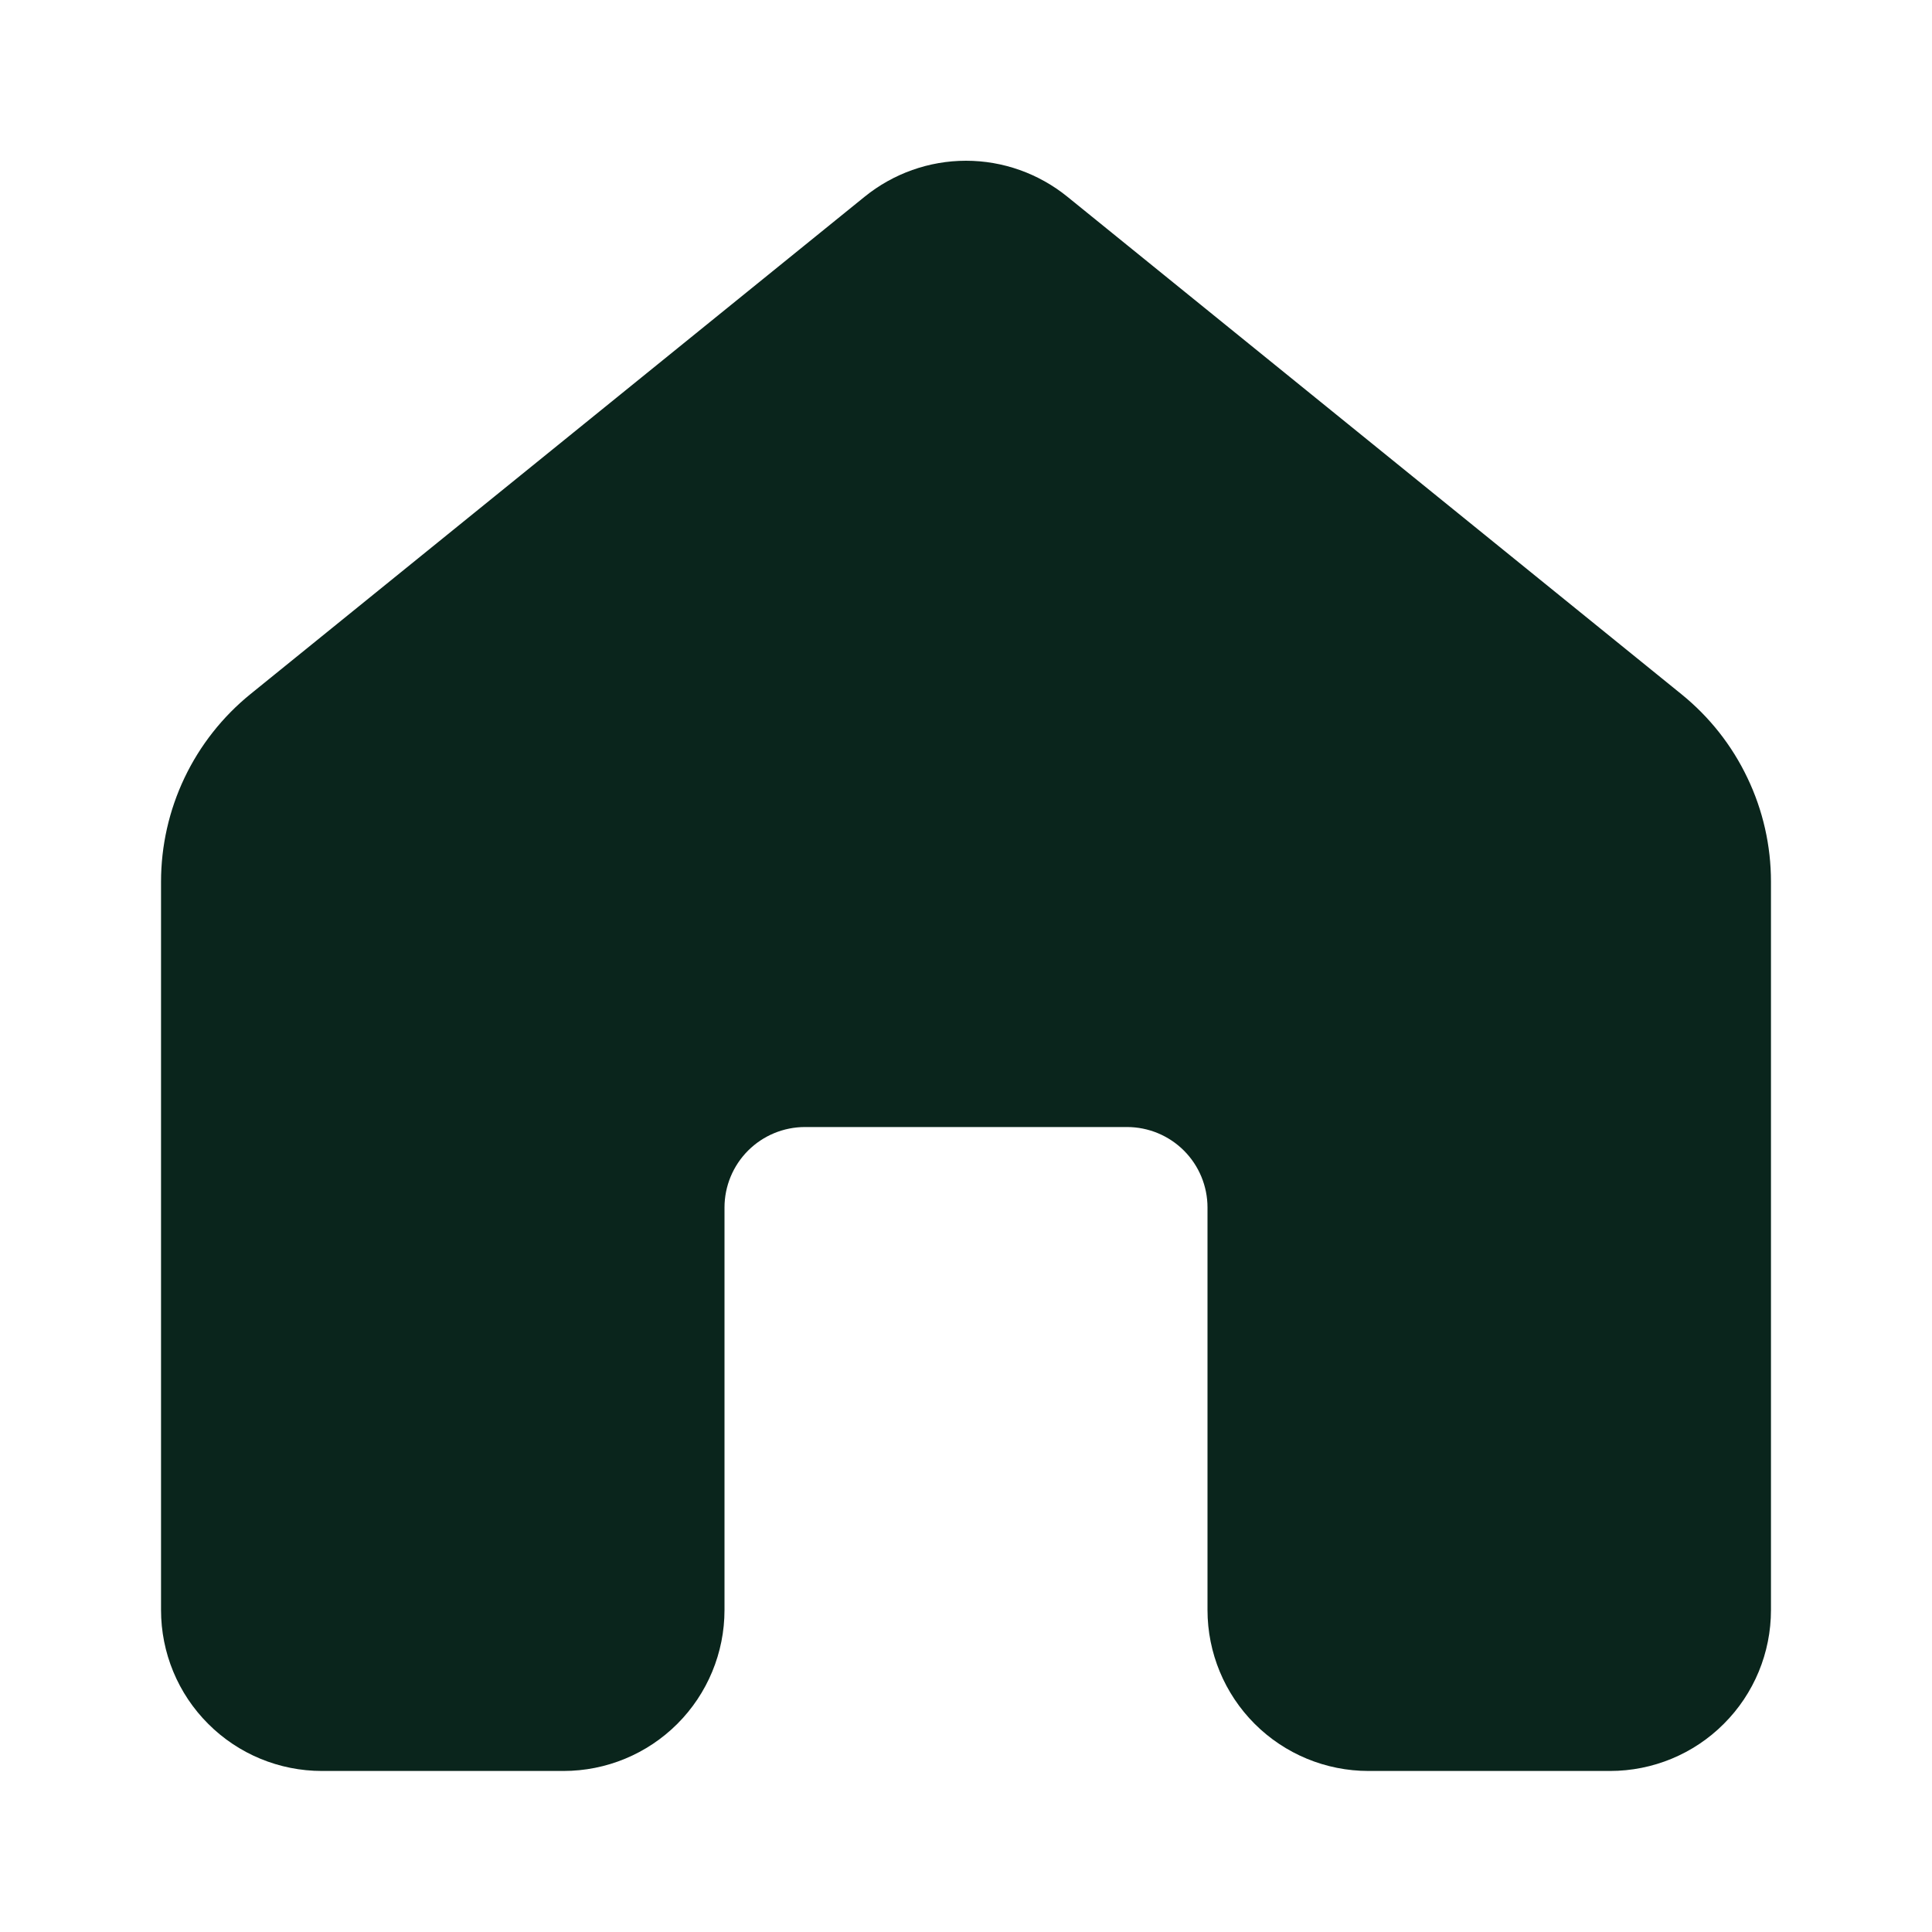
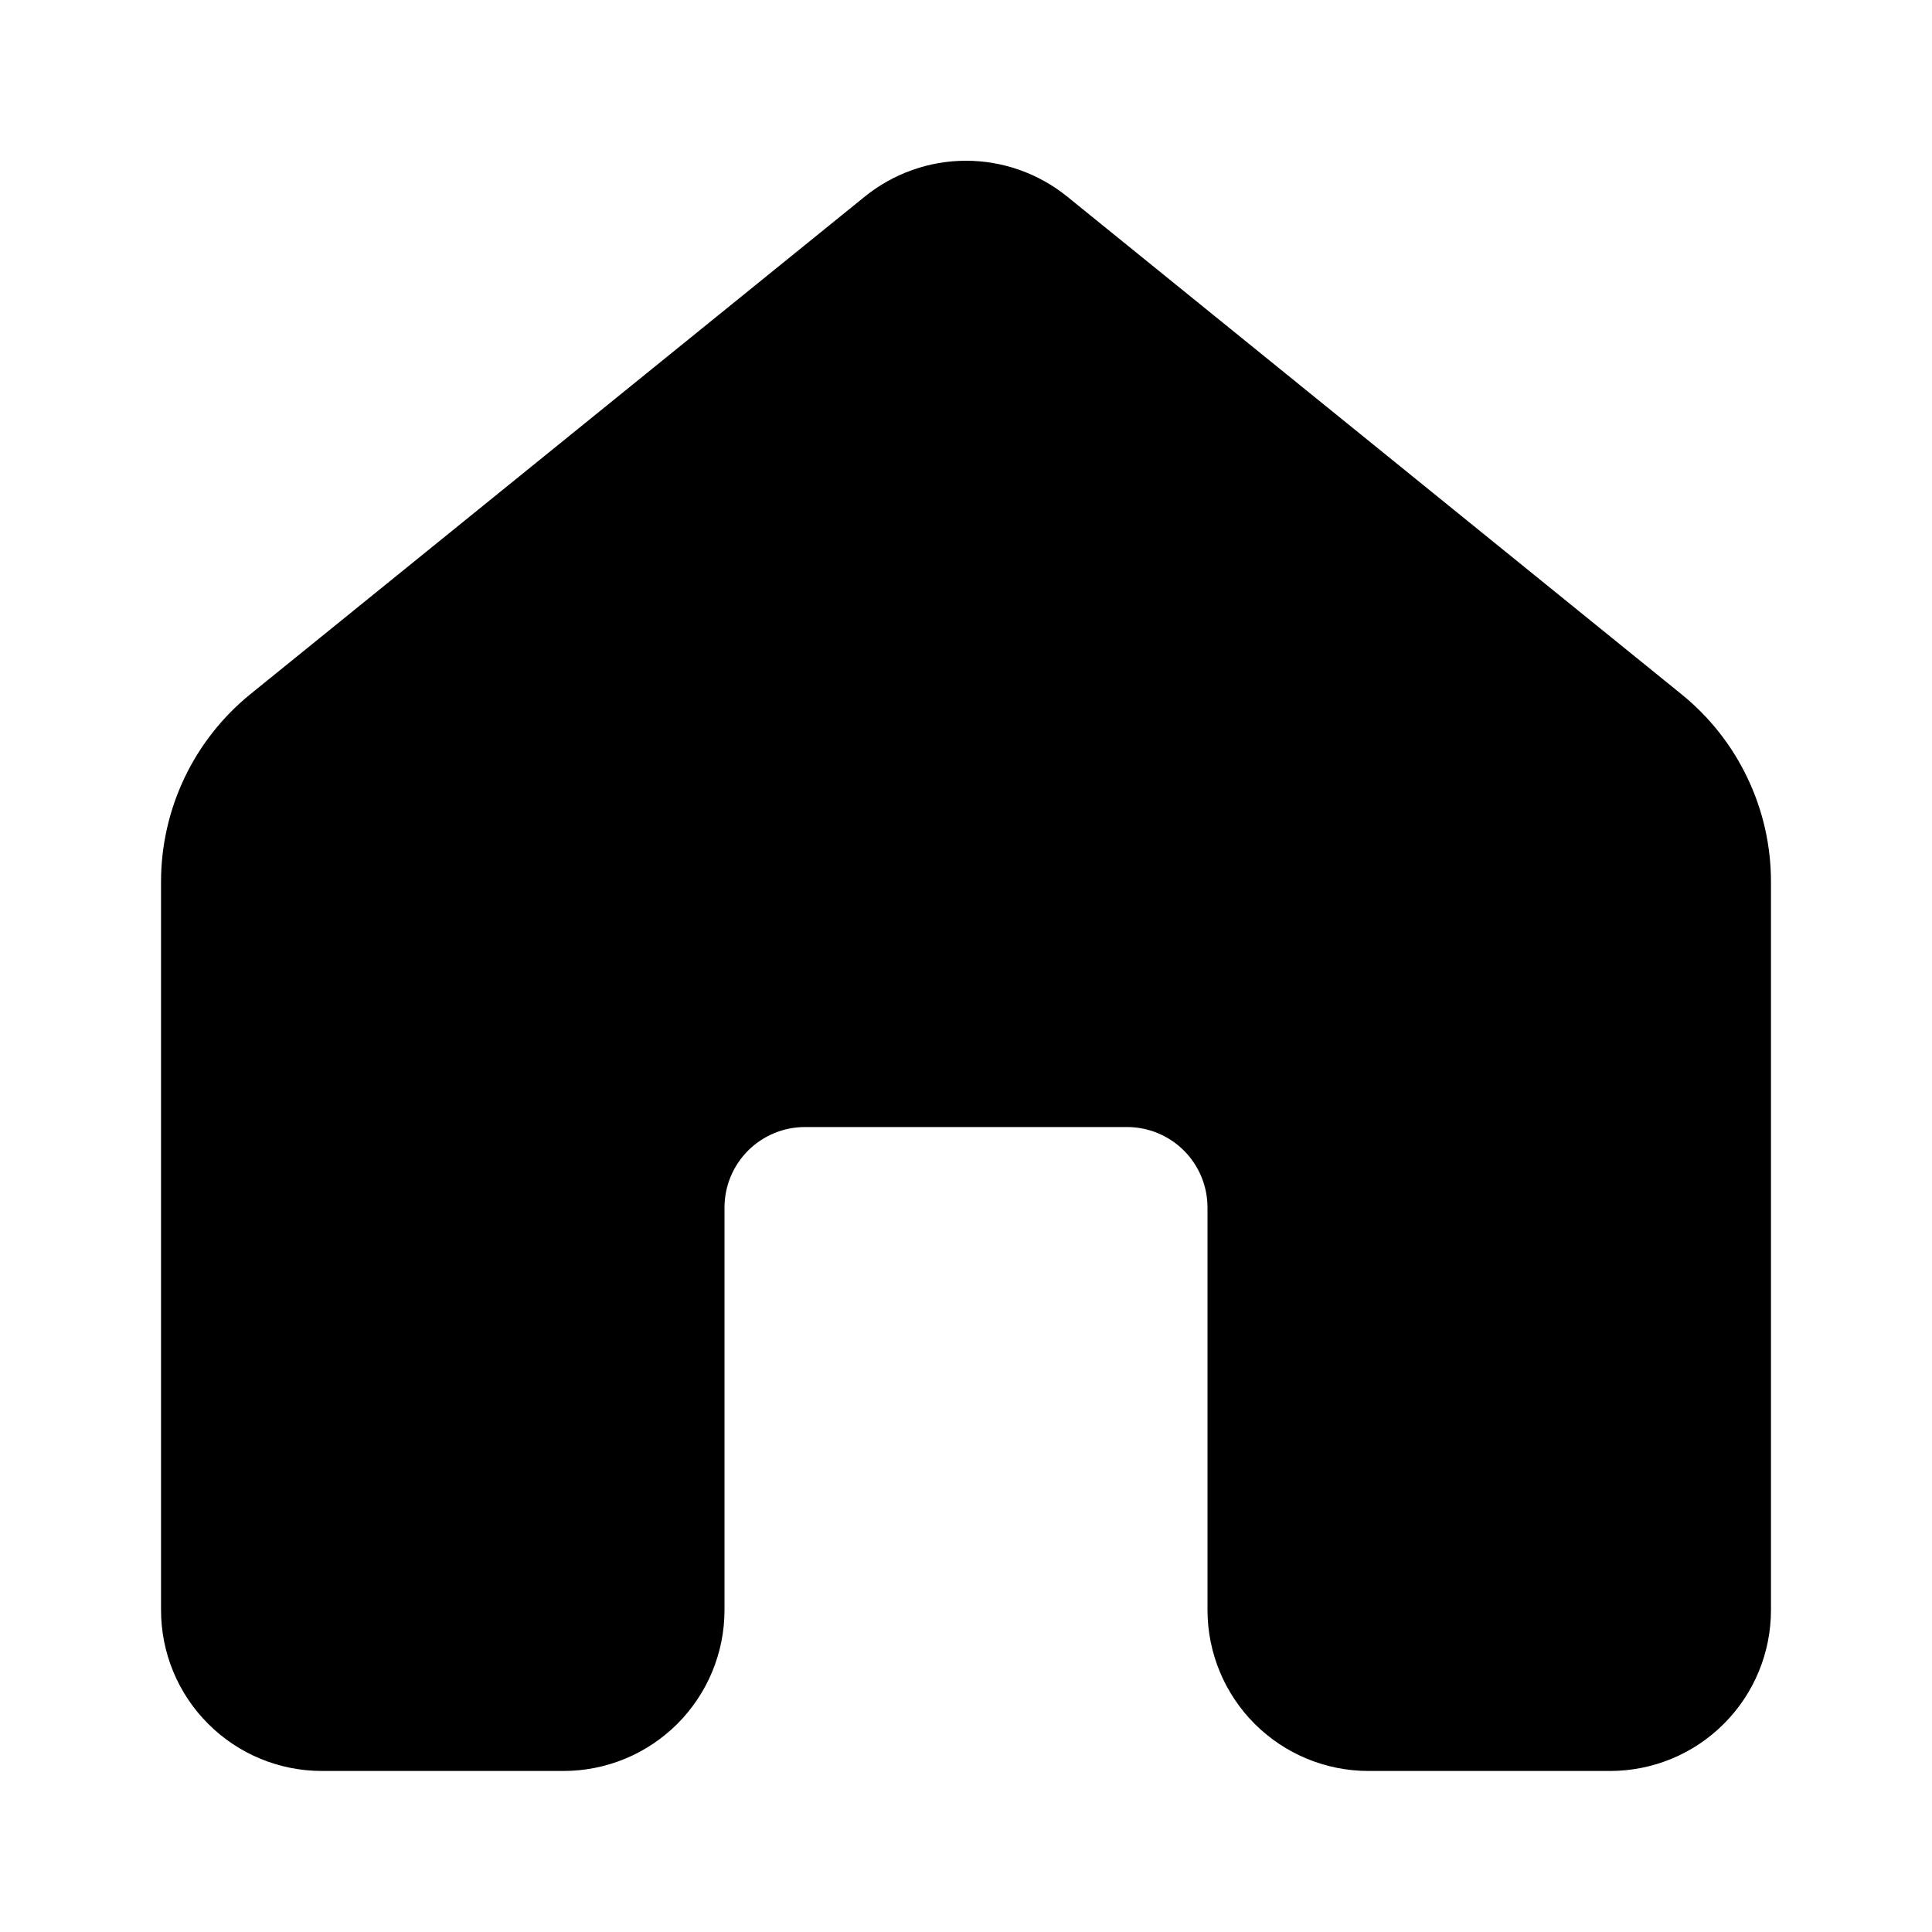
<svg xmlns="http://www.w3.org/2000/svg" preserveAspectRatio="none" overflow="visible" style="display: block;" width="20" height="20" viewBox="0 0 20 20" fill="none">
  <g id="fluent:home-12-filled">
-     <path id="Vector" d="M8.95 2.037C9.247 1.796 9.618 1.664 10 1.664C10.382 1.664 10.753 1.796 11.05 2.037L17.407 7.187C17.696 7.421 17.929 7.716 18.089 8.052C18.25 8.388 18.333 8.755 18.333 9.127V16.667C18.333 17.109 18.158 17.533 17.845 17.845C17.533 18.158 17.109 18.333 16.667 18.333H14.167C13.725 18.333 13.301 18.158 12.988 17.845C12.676 17.533 12.5 17.109 12.5 16.667V12.5C12.5 12.279 12.412 12.067 12.256 11.911C12.1 11.755 11.888 11.667 11.667 11.667H8.333C8.112 11.667 7.9 11.755 7.744 11.911C7.588 12.067 7.5 12.279 7.5 12.5V16.667C7.5 17.109 7.324 17.533 7.012 17.845C6.699 18.158 6.275 18.333 5.833 18.333H3.333C2.891 18.333 2.467 18.158 2.155 17.845C1.842 17.533 1.667 17.109 1.667 16.667V9.128C1.667 8.756 1.75 8.388 1.91 8.052C2.07 7.716 2.304 7.419 2.593 7.185L8.95 2.037Z" fill="#0A251C" />
+     <path id="Vector" d="M8.95 2.037C9.247 1.796 9.618 1.664 10 1.664C10.382 1.664 10.753 1.796 11.05 2.037L17.407 7.187C17.696 7.421 17.929 7.716 18.089 8.052C18.25 8.388 18.333 8.755 18.333 9.127V16.667C18.333 17.109 18.158 17.533 17.845 17.845C17.533 18.158 17.109 18.333 16.667 18.333H14.167C13.725 18.333 13.301 18.158 12.988 17.845C12.676 17.533 12.5 17.109 12.5 16.667V12.5C12.5 12.279 12.412 12.067 12.256 11.911C12.1 11.755 11.888 11.667 11.667 11.667H8.333C8.112 11.667 7.9 11.755 7.744 11.911C7.588 12.067 7.5 12.279 7.5 12.5V16.667C7.5 17.109 7.324 17.533 7.012 17.845C6.699 18.158 6.275 18.333 5.833 18.333H3.333C2.891 18.333 2.467 18.158 2.155 17.845C1.842 17.533 1.667 17.109 1.667 16.667V9.128C1.667 8.756 1.75 8.388 1.91 8.052C2.07 7.716 2.304 7.419 2.593 7.185L8.95 2.037Z" fill="currentColor" />
  </g>
</svg>
